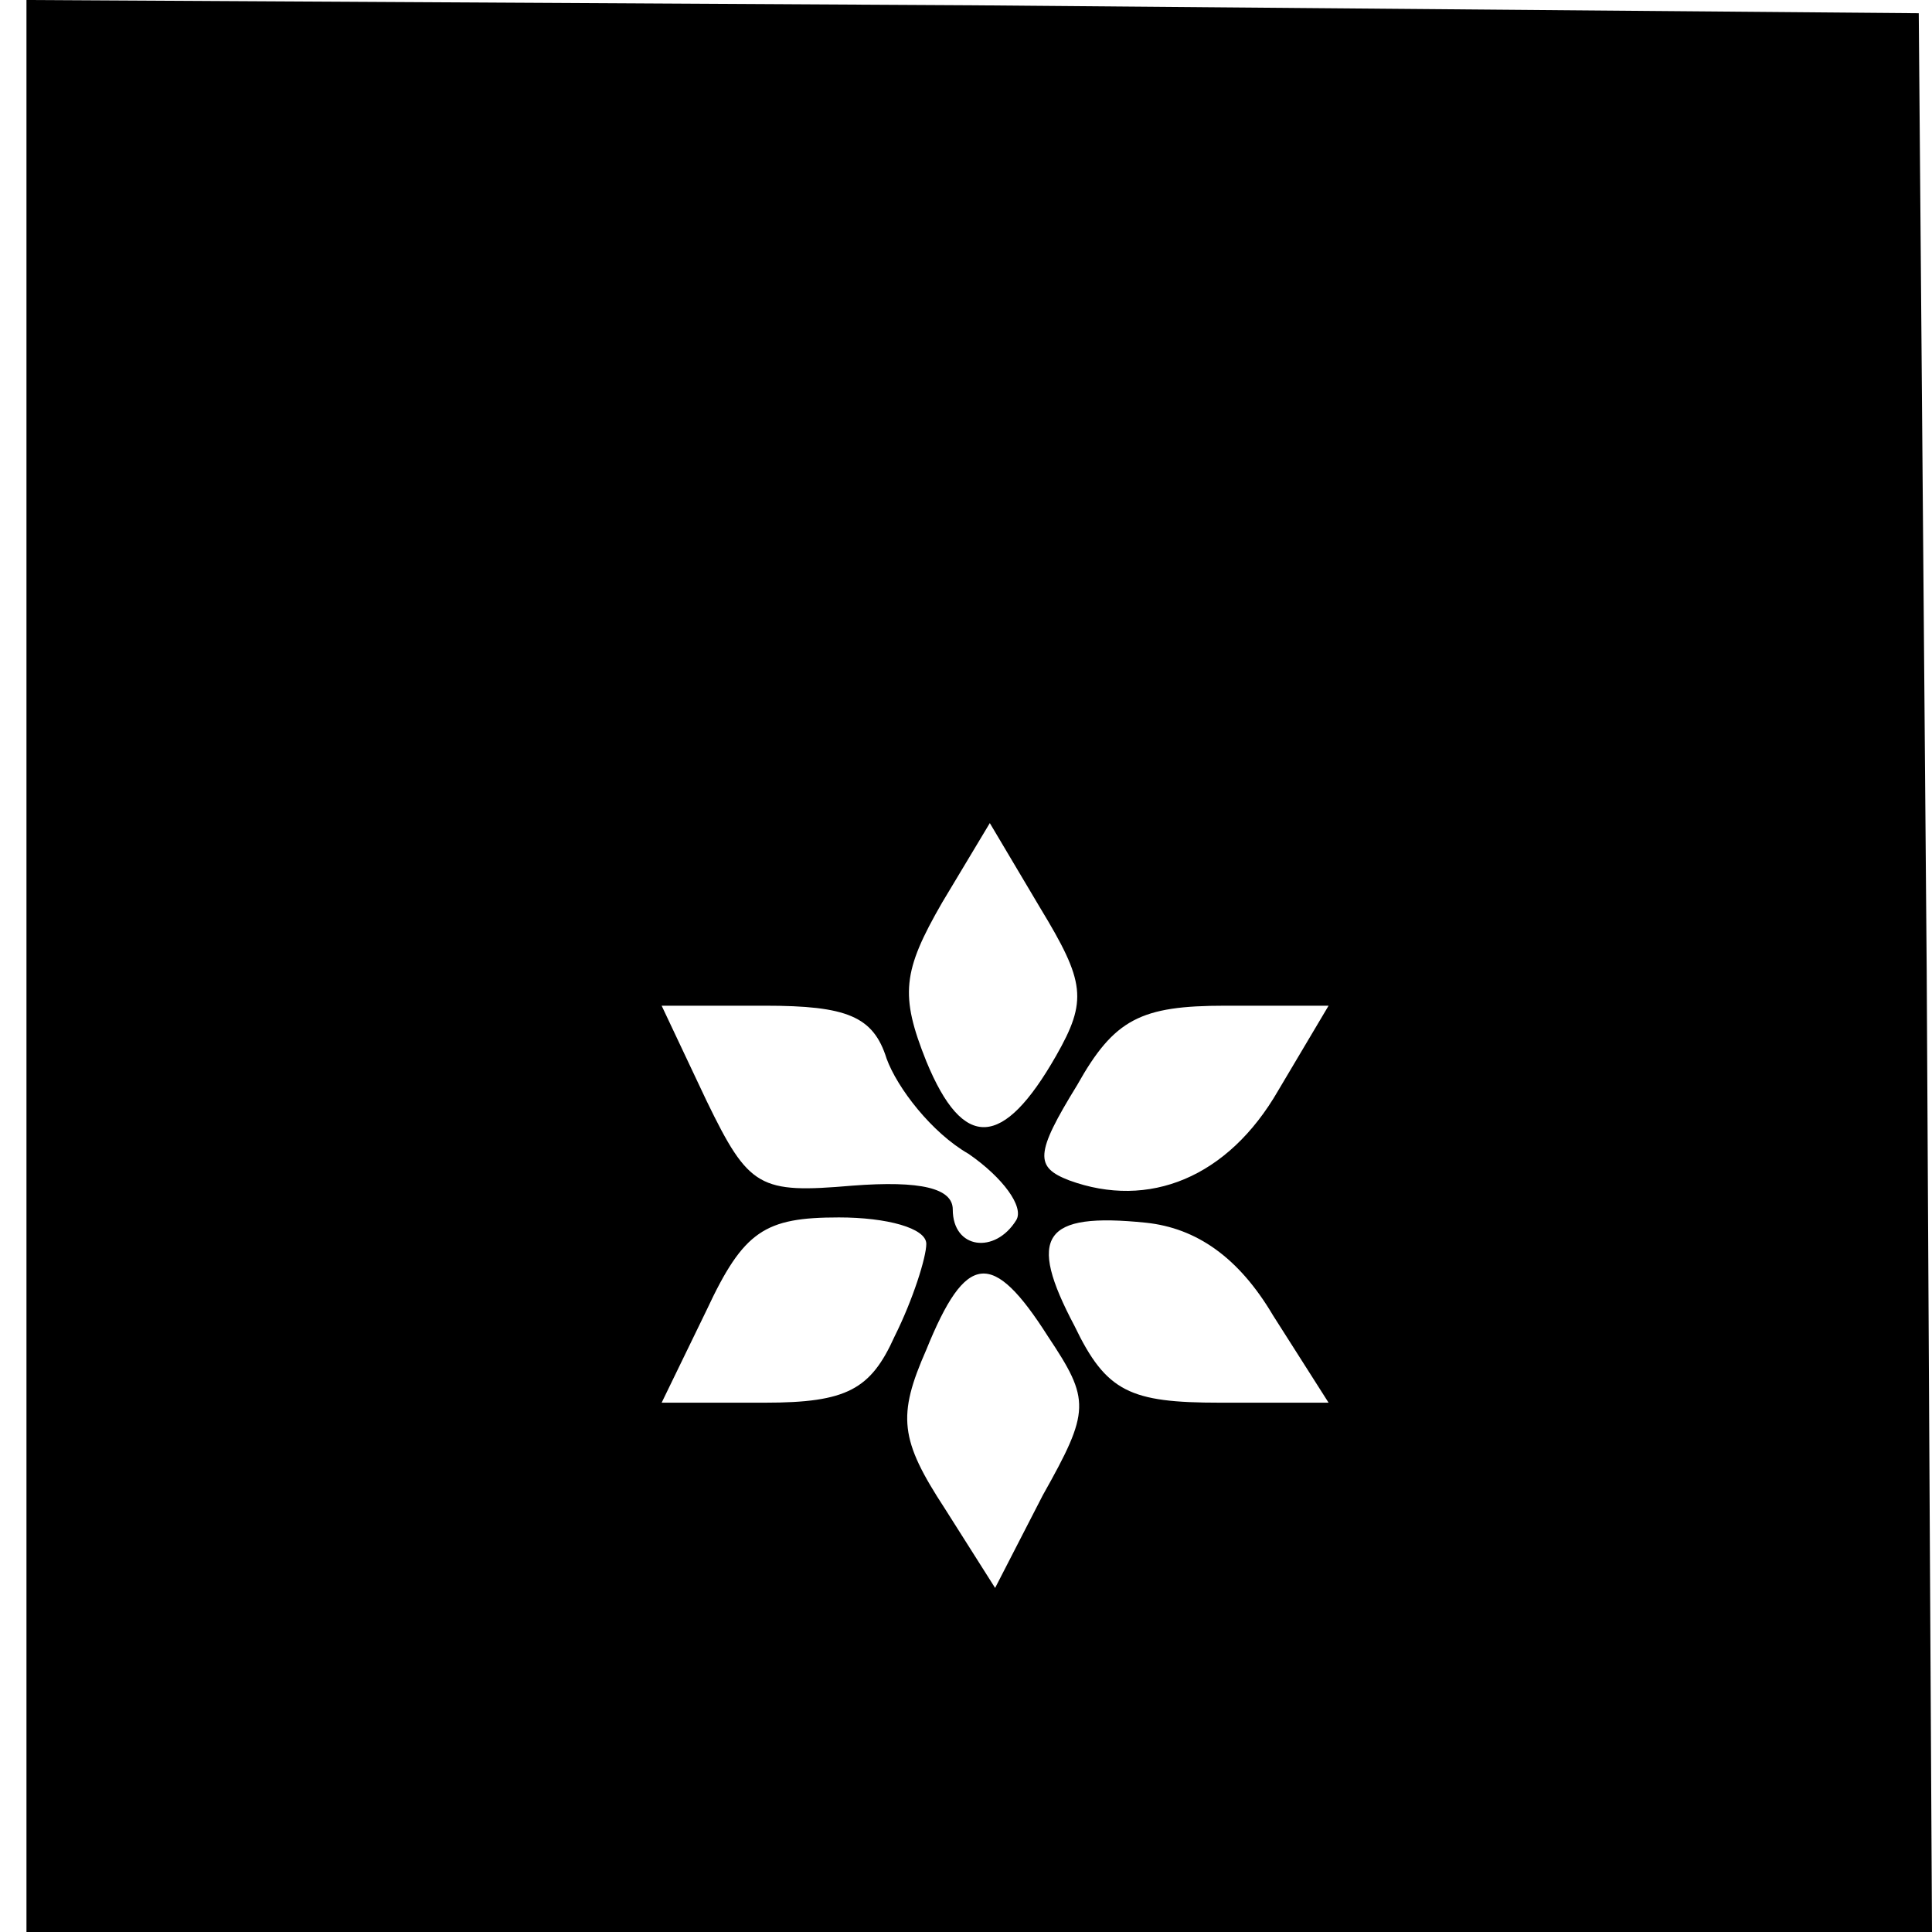
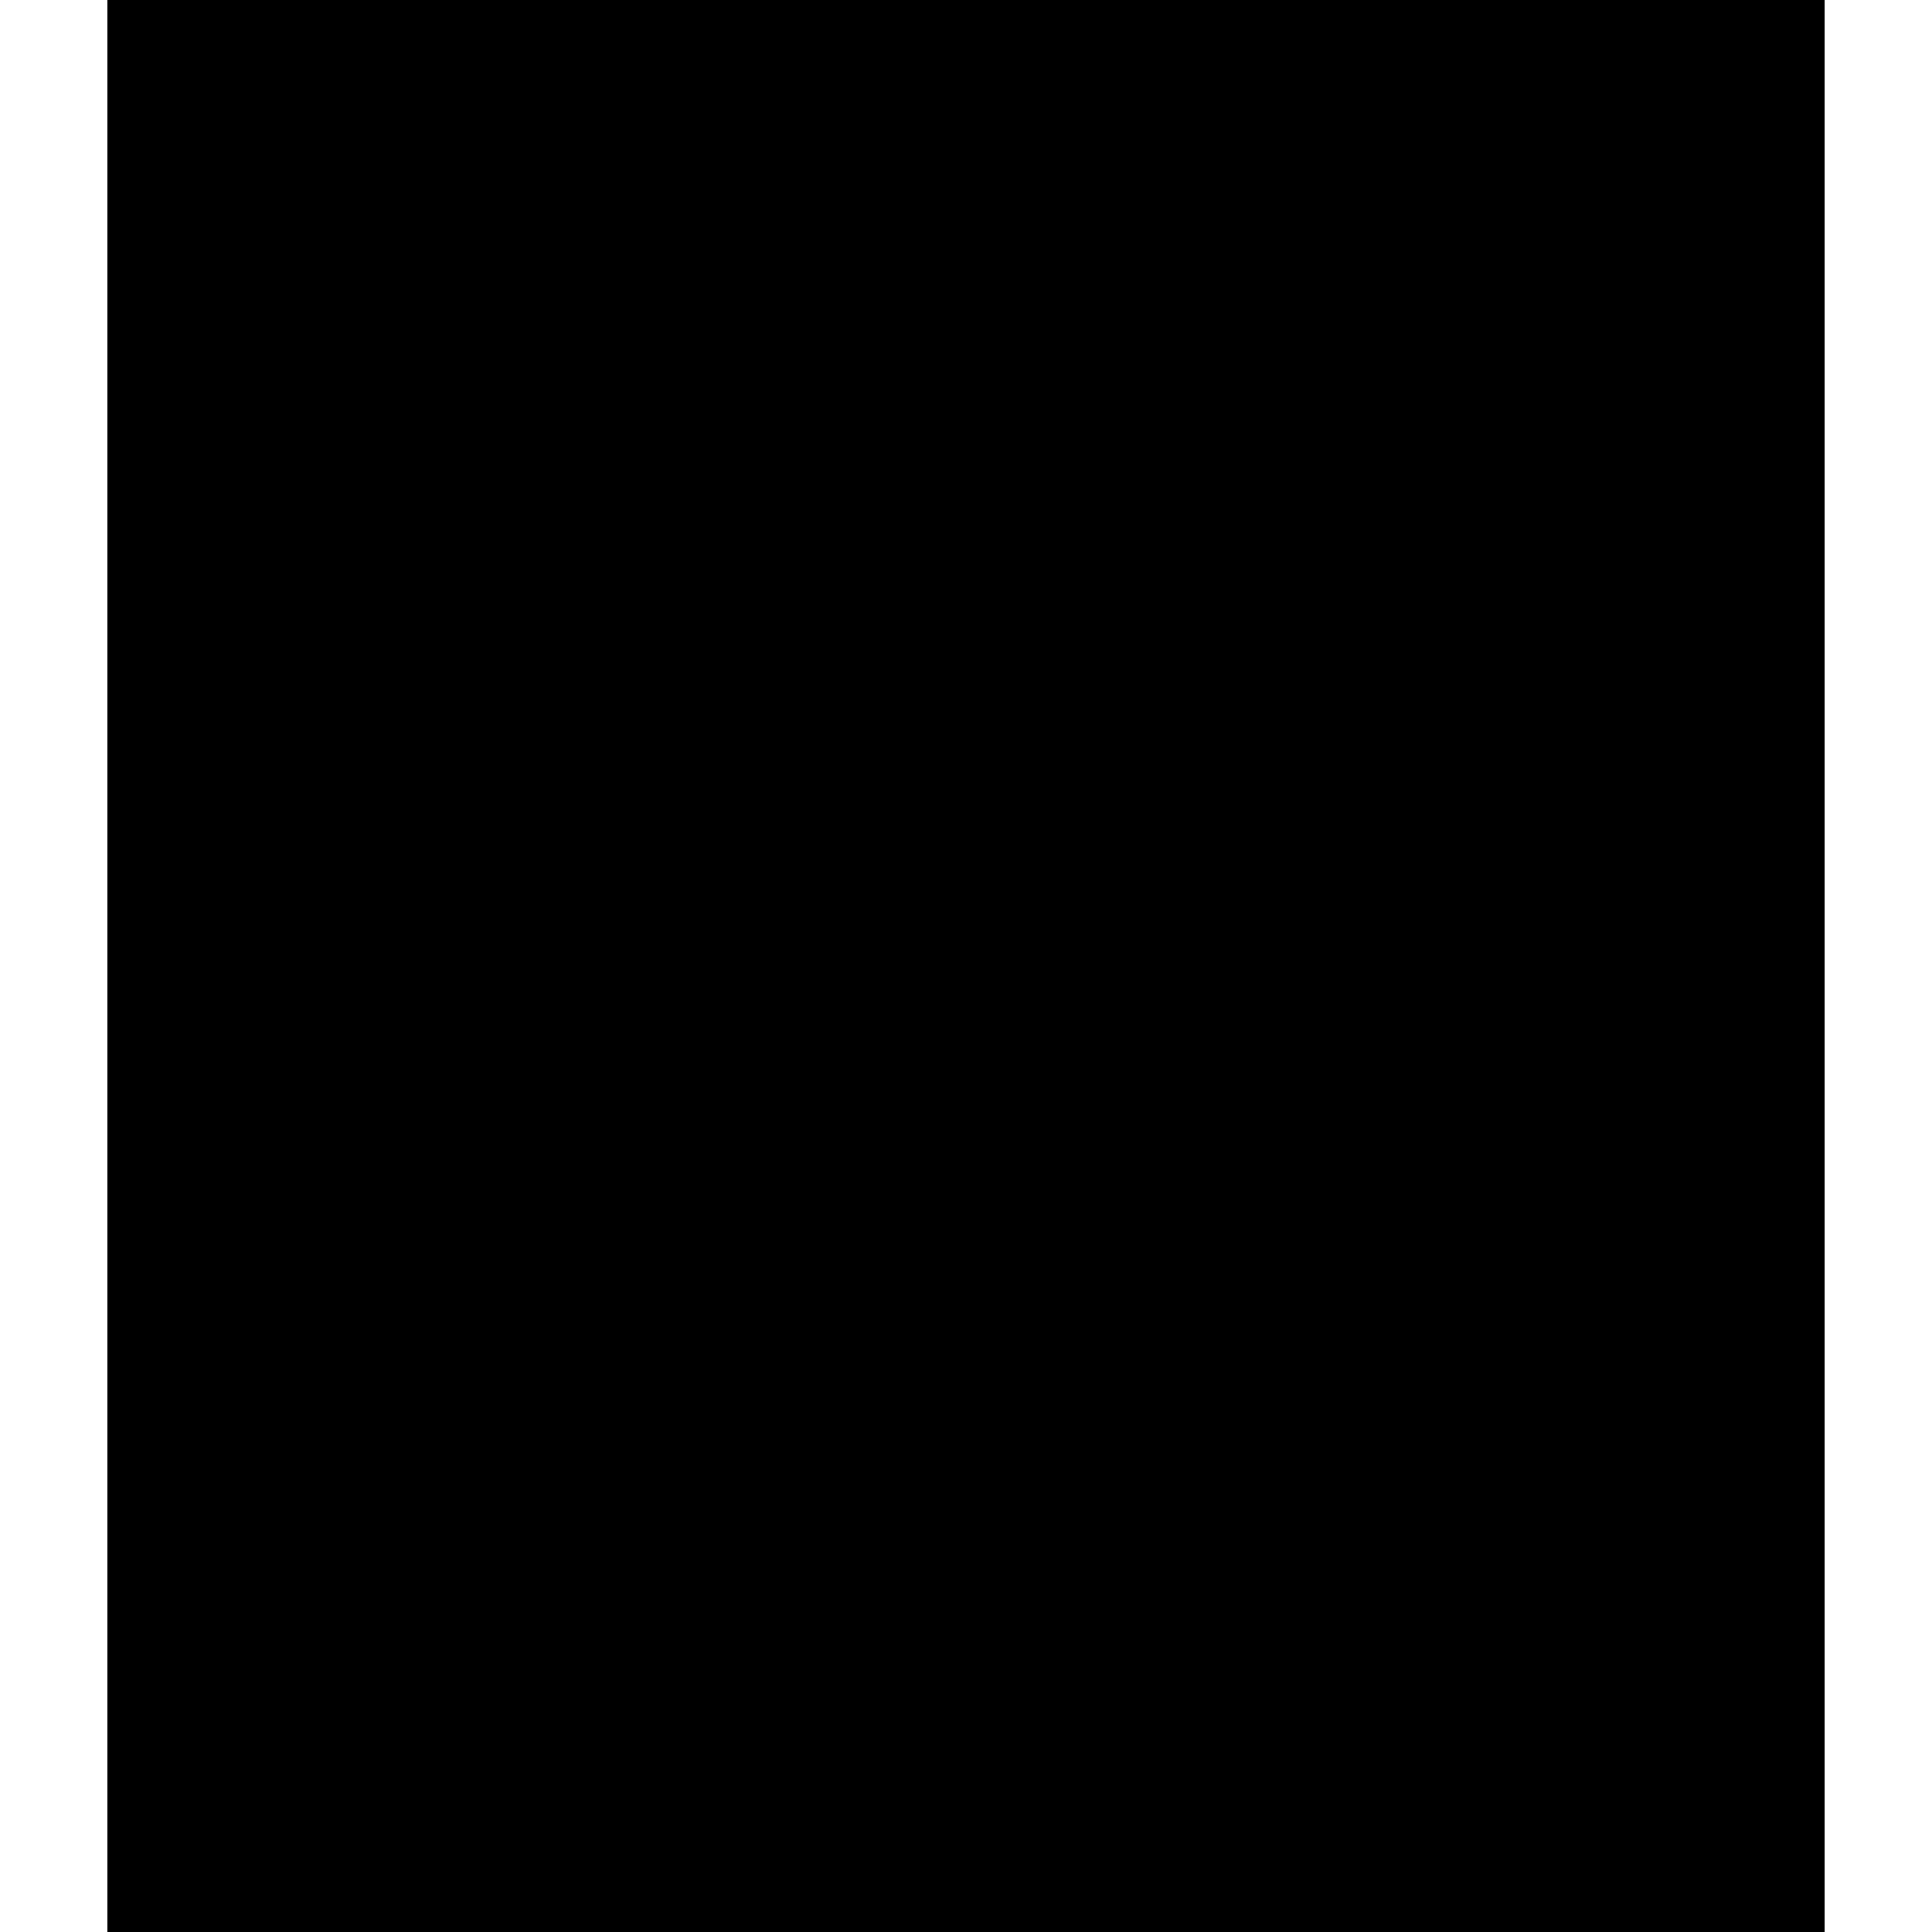
- <svg xmlns="http://www.w3.org/2000/svg" version="1.0" width="73pt" height="73pt" viewBox="0 0 73 73" preserveAspectRatio="xMidYMid meet">
-   <g transform="translate(0,73) scale(0.1,-0.1)" fill="#000000" stroke="none">
-     <path d="M10 365 l0 -365 360 0 360 0 -2 363 -3 362 -357 3 -358 2 0 -365z m389 -34 c-20 -35 -35 -36 -49 -2 -10 25 -9 34 6 60 l18 30 19 -32 c17 -28 18 -35 6 -56z m-64 -1 c4 -11 17 -28 31 -36 13 -9 21 -20 18 -25 -8 -13 -24 -11 -24 4 0 8 -12 11 -38 9 -35 -3 -39 -1 -55 32 l-17 36 39 0 c31 0 41 -4 46 -20z m148 -12 c-19 -33 -49 -45 -79 -34 -13 5 -13 10 3 36 14 25 24 30 56 30 l39 0 -19 -32z m-133 -58 c0 -5 -5 -21 -12 -35 -9 -20 -18 -25 -49 -25 l-39 0 17 35 c14 30 22 35 50 35 18 0 33 -4 33 -10z m131 -27 l21 -33 -41 0 c-34 0 -43 4 -55 29 -18 34 -12 43 27 39 19 -2 35 -13 48 -35z m-85 -8 c16 -24 16 -28 -2 -60 l-18 -35 -19 30 c-17 26 -18 35 -7 60 15 37 25 38 46 5z" />
+ <svg xmlns="http://www.w3.org/2000/svg" version="1.0" width="270pt" height="270pt" viewBox="0 0 270 270" preserveAspectRatio="xMidYMid meet">
+   <g transform="translate(0,270) scale(0.1,-0.1)" fill="#000000" stroke="none">
+     <path d="M150 1350 l0 -1350 1200 0 1200 0 0 1350 0 1350 -1200 0 -1200 0 0 -1350z" />
  </g>
</svg>
